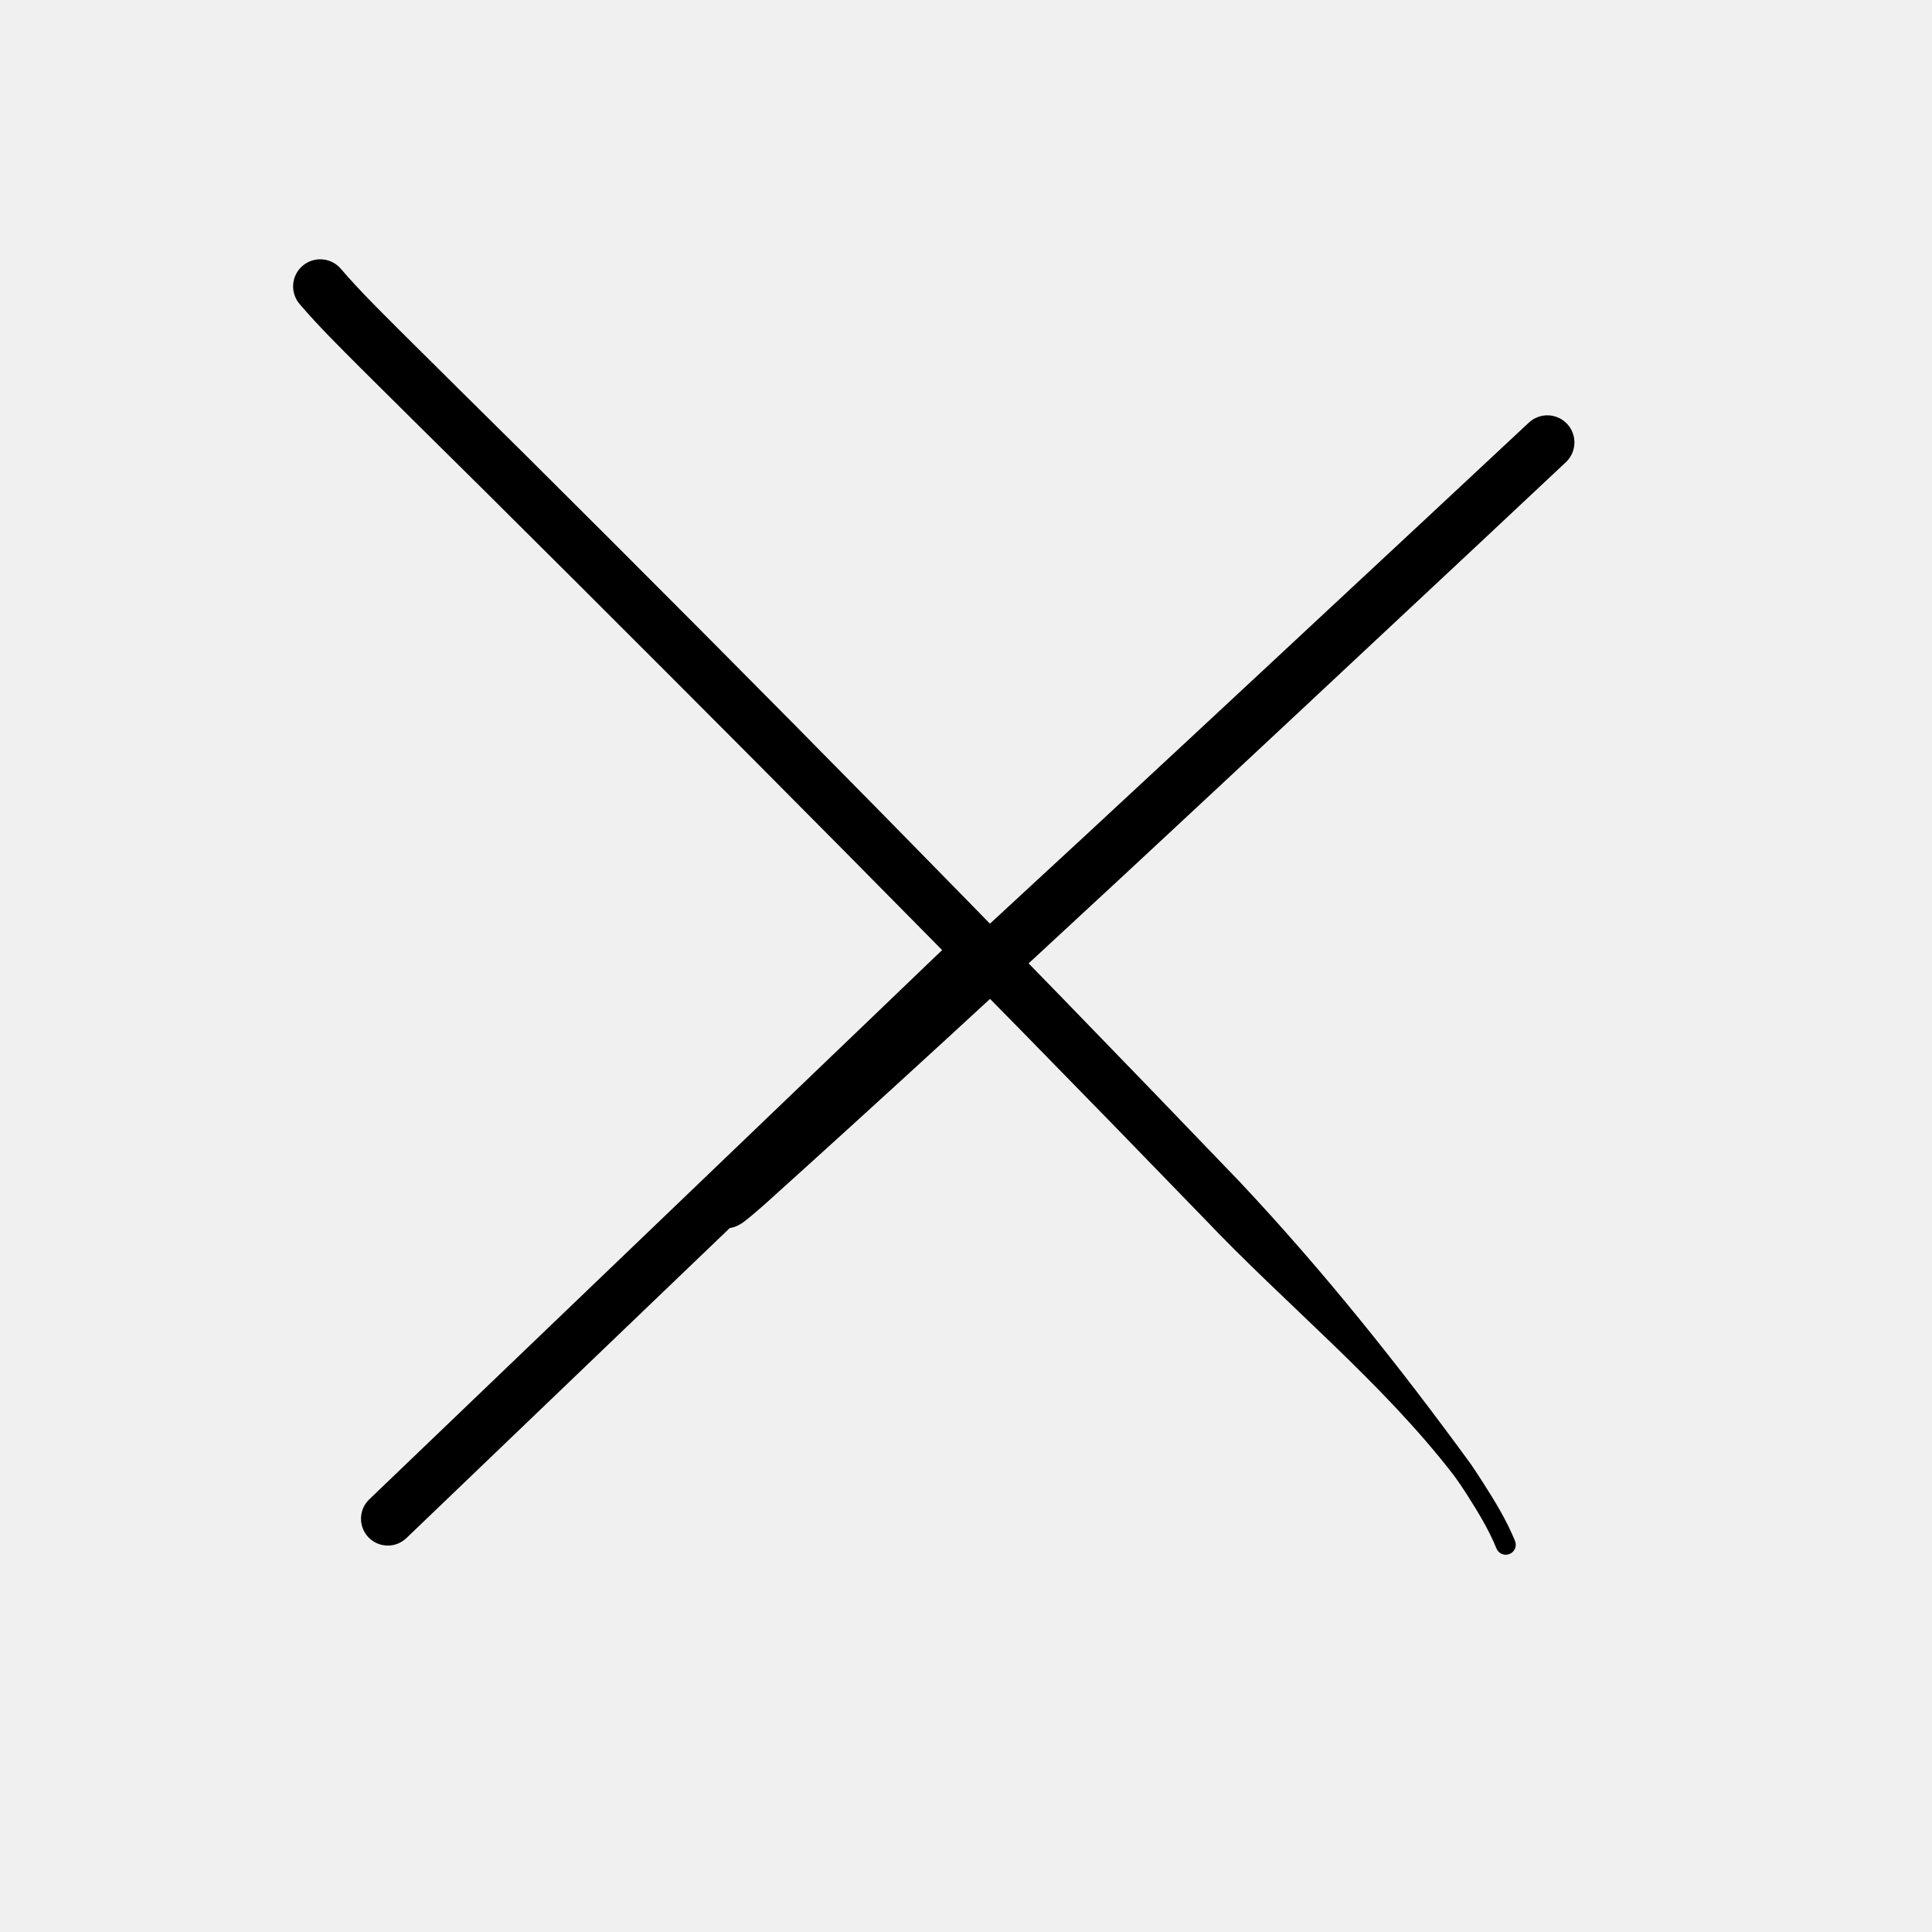
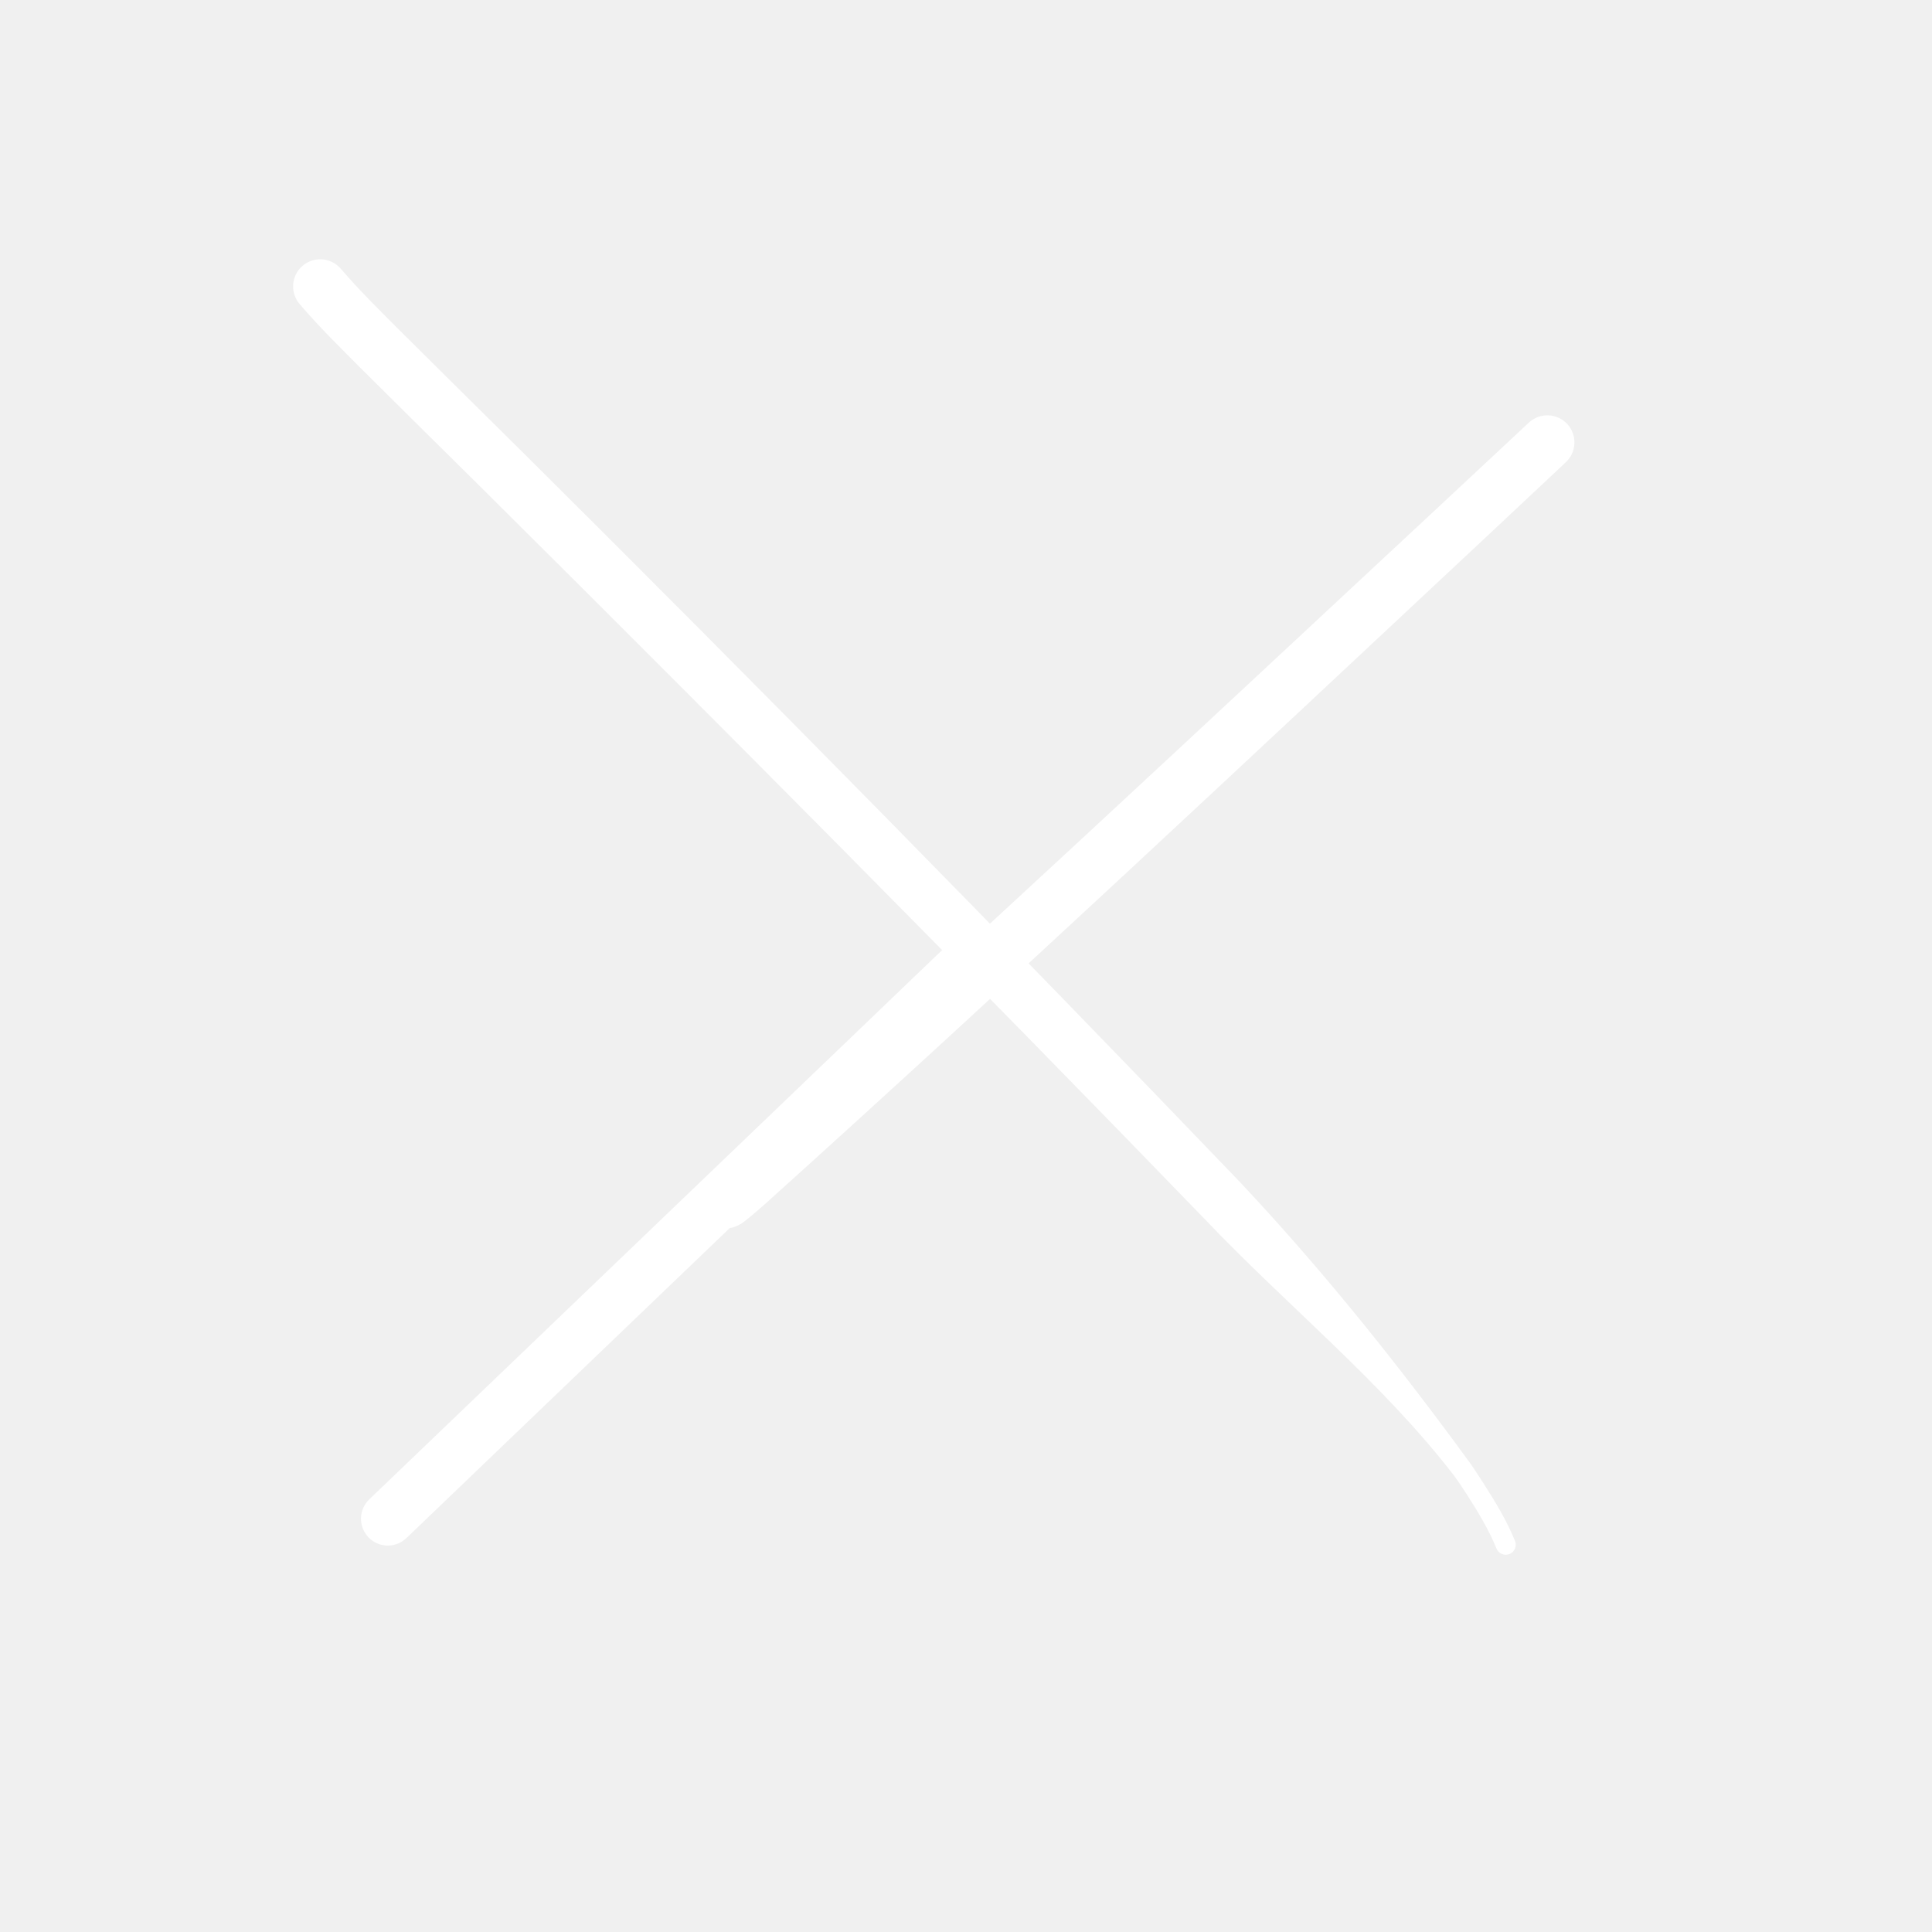
<svg xmlns="http://www.w3.org/2000/svg" width="72" height="72" viewBox="0 0 72 72" fill="none">
-   <path d="M12.695 10.008C12.518 9.806 12.269 9.683 12.001 9.665C11.734 9.647 11.47 9.737 11.268 9.913C11.067 10.09 10.943 10.339 10.925 10.607C10.908 10.874 10.997 11.138 11.173 11.339C11.173 11.339 11.173 11.339 11.173 11.339C11.891 12.18 12.691 12.964 13.445 13.722C14.97 15.241 16.48 16.73 18.008 18.242C18.008 18.242 18.008 18.242 18.008 18.242C27.027 27.206 36.017 36.251 44.855 45.389C44.856 45.389 44.857 45.39 44.858 45.391C47.941 48.642 51.493 51.491 54.193 54.998C54.354 55.22 54.508 55.448 54.657 55.681C54.657 55.681 54.657 55.681 54.657 55.681C55.082 56.348 55.481 56.999 55.772 57.715C55.811 57.806 55.885 57.877 55.977 57.914C56.069 57.951 56.171 57.95 56.262 57.911C56.353 57.872 56.425 57.798 56.462 57.706C56.498 57.615 56.497 57.512 56.458 57.421C56.458 57.421 56.458 57.421 56.458 57.421C56.15 56.662 55.714 55.951 55.285 55.279C55.285 55.279 55.285 55.279 55.285 55.279C55.133 55.041 54.975 54.798 54.813 54.562C52.128 50.878 49.321 47.364 46.231 44.075C46.23 44.074 46.23 44.073 46.229 44.072C37.406 34.872 28.47 25.79 19.43 16.805C19.43 16.805 19.429 16.805 19.429 16.805C17.902 15.293 16.39 13.802 14.873 12.291C14.111 11.526 13.375 10.805 12.695 10.008Z" fill="black" />
-   <path d="M13.761 55.877C13.569 56.061 13.459 56.313 13.453 56.578C13.448 56.843 13.548 57.1 13.731 57.291C13.915 57.483 14.167 57.593 14.432 57.599C14.697 57.604 14.954 57.504 15.145 57.321C15.145 57.321 15.145 57.321 15.145 57.321C16.169 56.34 17.193 55.357 18.216 54.376C24.344 48.501 30.469 42.628 36.598 36.751C36.739 36.616 36.916 36.446 37.052 36.316C37.053 36.316 37.053 36.315 37.053 36.315C37.053 36.315 37.054 36.315 37.053 36.315C37.053 36.315 37.053 36.315 37.053 36.316C37.052 36.316 37.052 36.316 37.049 36.319C37.048 36.32 37.048 36.32 37.043 36.325C37.035 36.332 37.05 36.32 36.997 36.365C36.987 36.373 36.977 36.382 36.94 36.408C36.92 36.422 36.898 36.44 36.828 36.477C36.791 36.496 36.745 36.522 36.631 36.556C36.523 36.569 36.296 36.696 35.826 36.437C35.602 36.304 35.434 36.035 35.392 35.838C35.344 35.639 35.362 35.505 35.377 35.414C35.414 35.235 35.453 35.177 35.477 35.126C35.526 35.035 35.547 35.013 35.564 34.989C35.595 34.948 35.605 34.938 35.615 34.927C35.646 34.893 35.645 34.895 35.651 34.889C35.671 34.869 35.663 34.876 35.666 34.874C35.669 34.871 35.668 34.872 35.669 34.871C35.669 34.871 35.669 34.871 35.669 34.871C35.669 34.871 35.667 34.872 35.666 34.874C35.663 34.877 35.648 34.891 35.649 34.89C35.645 34.894 35.641 34.898 35.636 34.903C35.625 34.913 35.613 34.925 35.598 34.939C35.559 34.976 35.552 34.983 35.524 35.01C35.474 35.058 35.419 35.111 35.374 35.154C35.268 35.255 35.178 35.341 35.073 35.443C34.876 35.632 34.677 35.822 34.473 36.017C34.077 36.397 33.678 36.779 33.276 37.165C32.483 37.925 31.681 38.695 30.886 39.461C30.089 40.229 29.296 40.995 28.501 41.771C28.104 42.16 27.714 42.542 27.316 42.939C27.116 43.138 26.914 43.342 26.724 43.537C26.613 43.651 26.525 43.742 26.413 43.864C26.39 43.89 26.362 43.92 26.325 43.964C26.307 43.984 26.29 44.004 26.272 44.026C26.251 44.054 26.252 44.042 26.164 44.176C26.143 44.21 26.118 44.25 26.084 44.33C26.056 44.415 25.983 44.521 26.007 44.853C26.025 45.011 26.092 45.273 26.332 45.499C26.566 45.716 26.835 45.769 26.989 45.775C27.305 45.778 27.383 45.714 27.46 45.688C27.713 45.562 27.649 45.579 27.692 45.555C27.74 45.521 27.781 45.489 27.827 45.453C28.09 45.241 28.298 45.056 28.521 44.862C37.577 36.701 46.385 28.426 55.252 20.136C56.287 19.166 57.321 18.196 58.356 17.224C58.551 17.041 58.665 16.788 58.674 16.52C58.683 16.253 58.585 15.992 58.402 15.797C58.219 15.602 57.966 15.487 57.698 15.478C57.431 15.47 57.17 15.568 56.975 15.75C56.975 15.75 56.975 15.75 56.975 15.75C55.938 16.719 54.903 17.686 53.865 18.654C44.993 26.912 36.14 35.209 27.154 43.306C26.945 43.49 26.72 43.687 26.539 43.833C26.512 43.855 26.494 43.868 26.497 43.866C26.52 43.856 26.429 43.894 26.637 43.79C26.705 43.769 26.777 43.706 27.089 43.708C27.241 43.715 27.509 43.767 27.741 43.983C27.98 44.208 28.047 44.468 28.064 44.624C28.088 44.954 28.016 45.055 27.991 45.134C27.959 45.209 27.937 45.242 27.922 45.267C27.817 45.416 27.927 45.269 27.942 45.258C28.023 45.169 28.106 45.082 28.209 44.976C28.385 44.793 28.582 44.594 28.776 44.398C29.166 44.008 29.55 43.626 29.943 43.238C30.728 42.462 31.513 41.693 32.303 40.921C33.09 40.152 33.886 39.377 34.673 38.613C35.073 38.226 35.468 37.843 35.863 37.462C36.066 37.266 36.264 37.075 36.46 36.886C36.565 36.785 36.655 36.698 36.76 36.597C36.805 36.554 36.859 36.502 36.91 36.453C36.937 36.427 36.944 36.419 36.983 36.383C36.998 36.368 37.01 36.356 37.021 36.346C37.026 36.342 37.03 36.337 37.034 36.333C37.032 36.335 37.048 36.32 37.05 36.318C37.052 36.316 37.053 36.315 37.054 36.315C37.054 36.314 37.054 36.315 37.054 36.314C37.055 36.314 37.054 36.314 37.057 36.312C37.059 36.309 37.052 36.316 37.072 36.297C37.078 36.291 37.077 36.292 37.108 36.258C37.117 36.247 37.128 36.237 37.159 36.196C37.176 36.172 37.197 36.15 37.246 36.059C37.27 36.008 37.309 35.95 37.346 35.771C37.361 35.681 37.379 35.546 37.331 35.347C37.289 35.151 37.121 34.882 36.897 34.748C36.427 34.489 36.2 34.616 36.092 34.63C35.977 34.663 35.932 34.689 35.894 34.708C35.825 34.746 35.803 34.763 35.782 34.777C35.746 34.803 35.736 34.812 35.725 34.821C35.672 34.866 35.688 34.854 35.68 34.86C35.675 34.865 35.675 34.866 35.673 34.867C35.67 34.87 35.671 34.869 35.67 34.87C35.669 34.87 35.67 34.87 35.669 34.87C35.669 34.871 35.669 34.871 35.669 34.871C35.669 34.871 35.668 34.872 35.667 34.873C35.532 35.002 35.355 35.172 35.214 35.308C29.085 41.184 22.96 47.057 16.832 52.933C15.809 53.913 14.784 54.896 13.761 55.877Z" fill="black" />
+   <path d="M12.695 10.008C12.518 9.806 12.269 9.683 12.001 9.665C11.734 9.647 11.47 9.737 11.268 9.913C11.067 10.09 10.943 10.339 10.925 10.607C10.908 10.874 10.997 11.138 11.173 11.339C11.891 12.18 12.691 12.964 13.445 13.722C14.97 15.241 16.48 16.73 18.008 18.242C18.008 18.242 18.008 18.242 18.008 18.242C27.027 27.206 36.017 36.251 44.855 45.389C44.856 45.389 44.857 45.39 44.858 45.391C47.941 48.642 51.493 51.491 54.193 54.998C54.354 55.22 54.508 55.448 54.657 55.681C54.657 55.681 54.657 55.681 54.657 55.681C55.082 56.348 55.481 56.999 55.772 57.715C55.811 57.806 55.885 57.877 55.977 57.914C56.069 57.951 56.171 57.95 56.262 57.911C56.353 57.872 56.425 57.798 56.462 57.706C56.498 57.615 56.497 57.512 56.458 57.421C56.15 56.662 55.714 55.951 55.285 55.279C55.285 55.279 55.285 55.279 55.285 55.279C55.133 55.041 54.975 54.798 54.813 54.562C52.128 50.878 49.321 47.364 46.231 44.075C46.23 44.074 46.23 44.073 46.229 44.072C37.406 34.872 28.47 25.79 19.43 16.805C19.43 16.805 19.429 16.805 19.429 16.805C17.902 15.293 16.39 13.802 14.873 12.291C14.111 11.526 13.375 10.805 12.695 10.008Z" fill="white" />
+   <path d="M13.761 55.877C13.569 56.061 13.459 56.313 13.453 56.578C13.448 56.843 13.548 57.1 13.731 57.291C13.915 57.483 14.167 57.593 14.432 57.599C14.697 57.604 14.954 57.504 15.145 57.321C16.169 56.34 17.193 55.357 18.216 54.376C24.344 48.501 30.469 42.628 36.598 36.751C36.739 36.616 36.916 36.446 37.052 36.316C37.053 36.316 37.053 36.315 37.053 36.315C37.053 36.315 37.054 36.315 37.053 36.315C37.053 36.315 37.053 36.315 37.053 36.316C37.052 36.316 37.052 36.316 37.049 36.319C37.048 36.32 37.048 36.32 37.043 36.325C37.035 36.332 37.05 36.32 36.997 36.365C36.987 36.373 36.977 36.382 36.94 36.408C36.92 36.422 36.898 36.44 36.828 36.477C36.791 36.496 36.745 36.522 36.631 36.556C36.523 36.569 36.296 36.696 35.826 36.437C35.602 36.304 35.434 36.035 35.392 35.838C35.344 35.639 35.362 35.505 35.377 35.414C35.414 35.235 35.453 35.177 35.477 35.126C35.526 35.035 35.547 35.013 35.564 34.989C35.595 34.948 35.605 34.938 35.615 34.927C35.646 34.893 35.645 34.895 35.651 34.889C35.671 34.869 35.663 34.876 35.666 34.874C35.669 34.871 35.668 34.872 35.669 34.871C35.669 34.871 35.669 34.871 35.669 34.871C35.669 34.871 35.667 34.872 35.666 34.874C35.663 34.877 35.648 34.891 35.649 34.89C35.645 34.894 35.641 34.898 35.636 34.903C35.625 34.913 35.613 34.925 35.598 34.939C35.559 34.976 35.552 34.983 35.524 35.01C35.474 35.058 35.419 35.111 35.374 35.154C35.268 35.255 35.178 35.341 35.073 35.443C34.876 35.632 34.677 35.822 34.473 36.017C34.077 36.397 33.678 36.779 33.276 37.165C32.483 37.925 31.681 38.695 30.886 39.461C30.089 40.229 29.296 40.995 28.501 41.771C28.104 42.16 27.714 42.542 27.316 42.939C27.116 43.138 26.914 43.342 26.724 43.537C26.613 43.651 26.525 43.742 26.413 43.864C26.39 43.89 26.362 43.92 26.325 43.964C26.307 43.984 26.29 44.004 26.272 44.026C26.251 44.054 26.252 44.042 26.164 44.176C26.143 44.21 26.118 44.25 26.084 44.33C26.056 44.415 25.983 44.521 26.007 44.853C26.025 45.011 26.092 45.273 26.332 45.499C26.566 45.716 26.835 45.769 26.989 45.775C27.305 45.778 27.383 45.714 27.46 45.688C27.713 45.562 27.649 45.579 27.692 45.555C27.74 45.521 27.781 45.489 27.827 45.453C28.09 45.241 28.298 45.056 28.521 44.862C37.577 36.701 46.385 28.426 55.252 20.136C56.287 19.166 57.321 18.196 58.356 17.224C58.551 17.041 58.665 16.788 58.674 16.52C58.683 16.253 58.585 15.992 58.402 15.797C58.219 15.602 57.966 15.487 57.698 15.478C57.431 15.47 57.17 15.568 56.975 15.75C55.938 16.719 54.903 17.686 53.865 18.654C44.993 26.912 36.14 35.209 27.154 43.306C26.945 43.49 26.72 43.687 26.539 43.833C26.512 43.855 26.494 43.868 26.497 43.866C26.52 43.856 26.429 43.894 26.637 43.79C26.705 43.769 26.777 43.706 27.089 43.708C27.241 43.715 27.509 43.767 27.741 43.983C27.98 44.208 28.047 44.468 28.064 44.624C28.088 44.954 28.016 45.055 27.991 45.134C27.959 45.209 27.937 45.242 27.922 45.267C27.817 45.416 27.927 45.269 27.942 45.258C28.023 45.169 28.106 45.082 28.209 44.976C28.385 44.793 28.582 44.594 28.776 44.398C29.166 44.008 29.55 43.626 29.943 43.238C30.728 42.462 31.513 41.693 32.303 40.921C33.09 40.152 33.886 39.377 34.673 38.613C35.073 38.226 35.468 37.843 35.863 37.462C36.066 37.266 36.264 37.075 36.46 36.886C36.565 36.785 36.655 36.698 36.76 36.597C36.805 36.554 36.859 36.502 36.91 36.453C36.937 36.427 36.944 36.419 36.983 36.383C36.998 36.368 37.01 36.356 37.021 36.346C37.026 36.342 37.03 36.337 37.034 36.333C37.032 36.335 37.048 36.32 37.05 36.318C37.052 36.316 37.053 36.315 37.054 36.315C37.054 36.314 37.054 36.315 37.054 36.314C37.055 36.314 37.054 36.314 37.057 36.312C37.059 36.309 37.052 36.316 37.072 36.297C37.078 36.291 37.077 36.292 37.108 36.258C37.117 36.247 37.128 36.237 37.159 36.196C37.176 36.172 37.197 36.15 37.246 36.059C37.27 36.008 37.309 35.95 37.346 35.771C37.361 35.681 37.379 35.546 37.331 35.347C37.289 35.151 37.121 34.882 36.897 34.748C36.427 34.489 36.2 34.616 36.092 34.63C35.977 34.663 35.932 34.689 35.894 34.708C35.825 34.746 35.803 34.763 35.782 34.777C35.746 34.803 35.736 34.812 35.725 34.821C35.672 34.866 35.688 34.854 35.68 34.86C35.675 34.865 35.675 34.866 35.673 34.867C35.67 34.87 35.671 34.869 35.67 34.87C35.669 34.87 35.67 34.87 35.669 34.87C35.669 34.871 35.669 34.871 35.669 34.871C35.669 34.871 35.668 34.872 35.667 34.873C35.532 35.002 35.355 35.172 35.214 35.308C29.085 41.184 22.96 47.057 16.832 52.933C15.809 53.913 14.784 54.896 13.761 55.877Z" fill="white" />
</svg>
